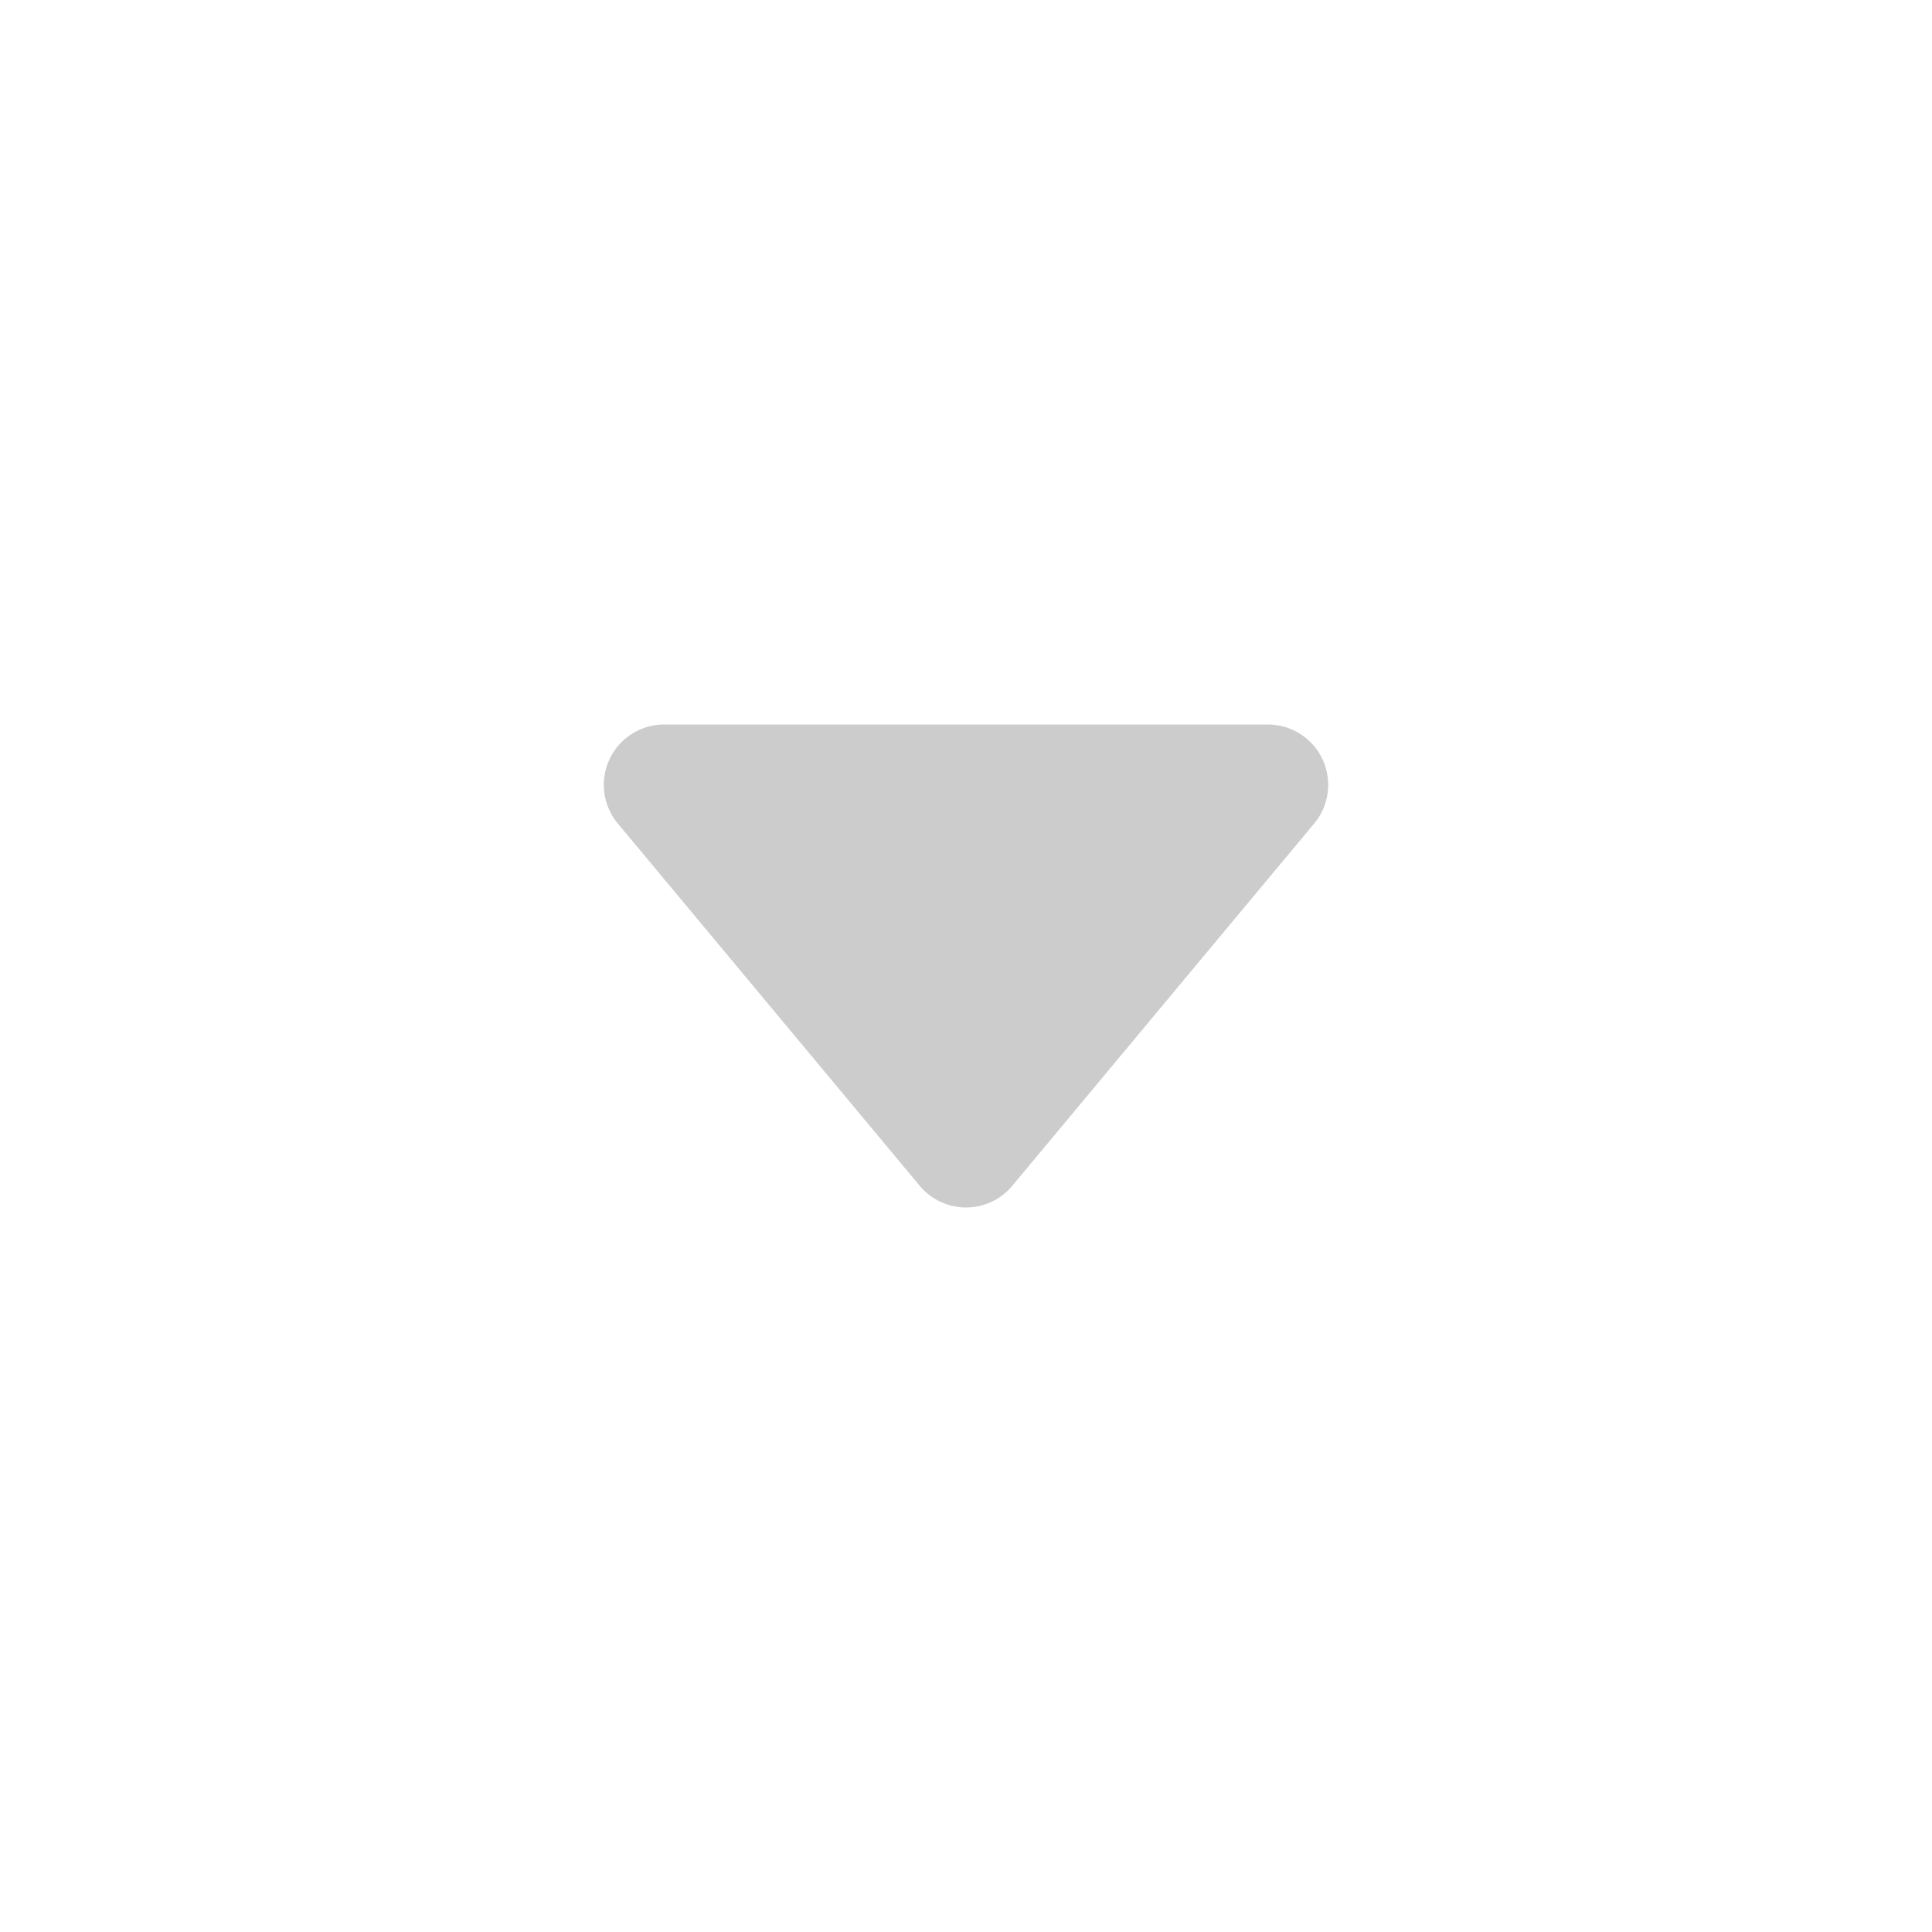
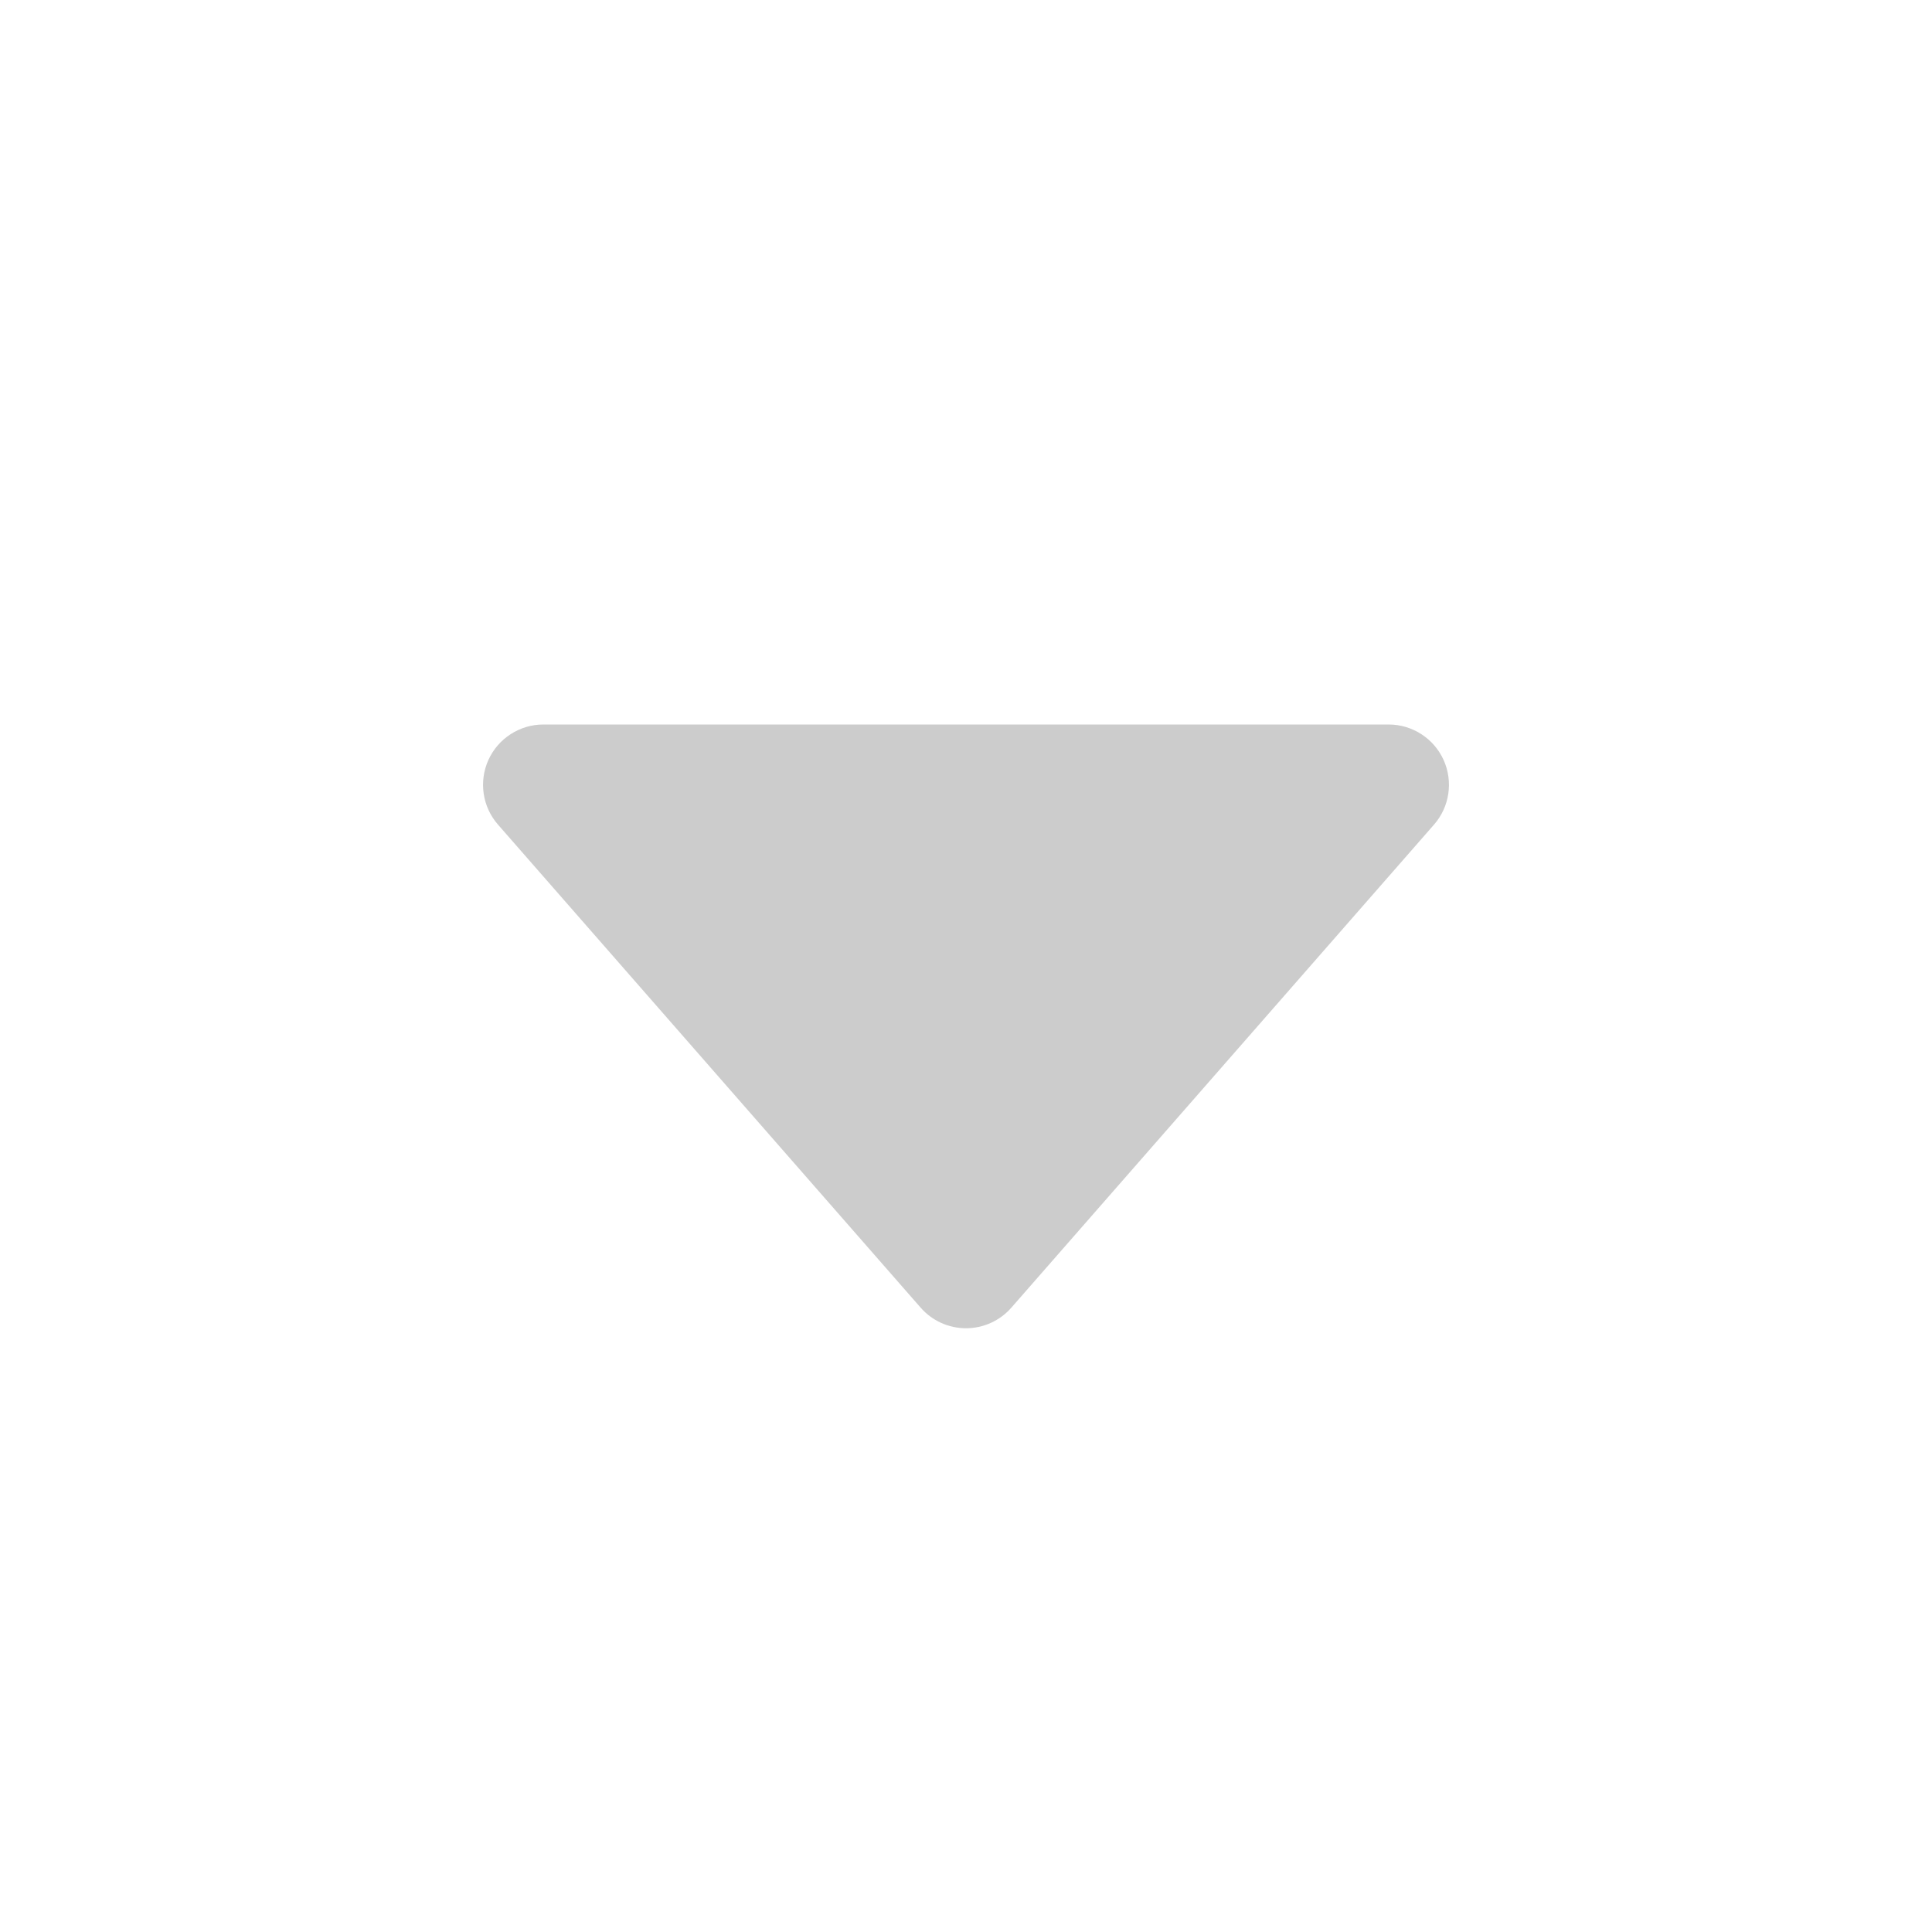
<svg xmlns="http://www.w3.org/2000/svg" width="16" height="16" viewBox="0 0 16 16" fill="none">
-   <path fill-rule="evenodd" clip-rule="evenodd" d="M5.045 6.293C5.126 6.115 5.304 6 5.5 6H10.5C10.696 6 10.874 6.115 10.955 6.293C11.036 6.472 11.005 6.682 10.876 6.829L8.376 9.829C8.281 9.938 8.144 10 8 10C7.856 10 7.719 9.938 7.624 9.829L5.124 6.829C4.995 6.682 4.964 6.472 5.045 6.293Z" fill="#CCCCCC" />
+   <path fill-rule="evenodd" clip-rule="evenodd" d="M4.045 6.293C4.126 6.115 4.304 6 4.5 6H11.5C11.696 6 11.874 6.115 11.955 6.293C12.036 6.472 12.005 6.682 11.876 6.829L8.376 10.829C8.281 10.938 8.144 11 8 11C7.856 11 7.719 10.938 7.624 10.829L4.124 6.829C3.995 6.682 3.964 6.472 4.045 6.293Z" fill="#CCCCCC" />
</svg>
